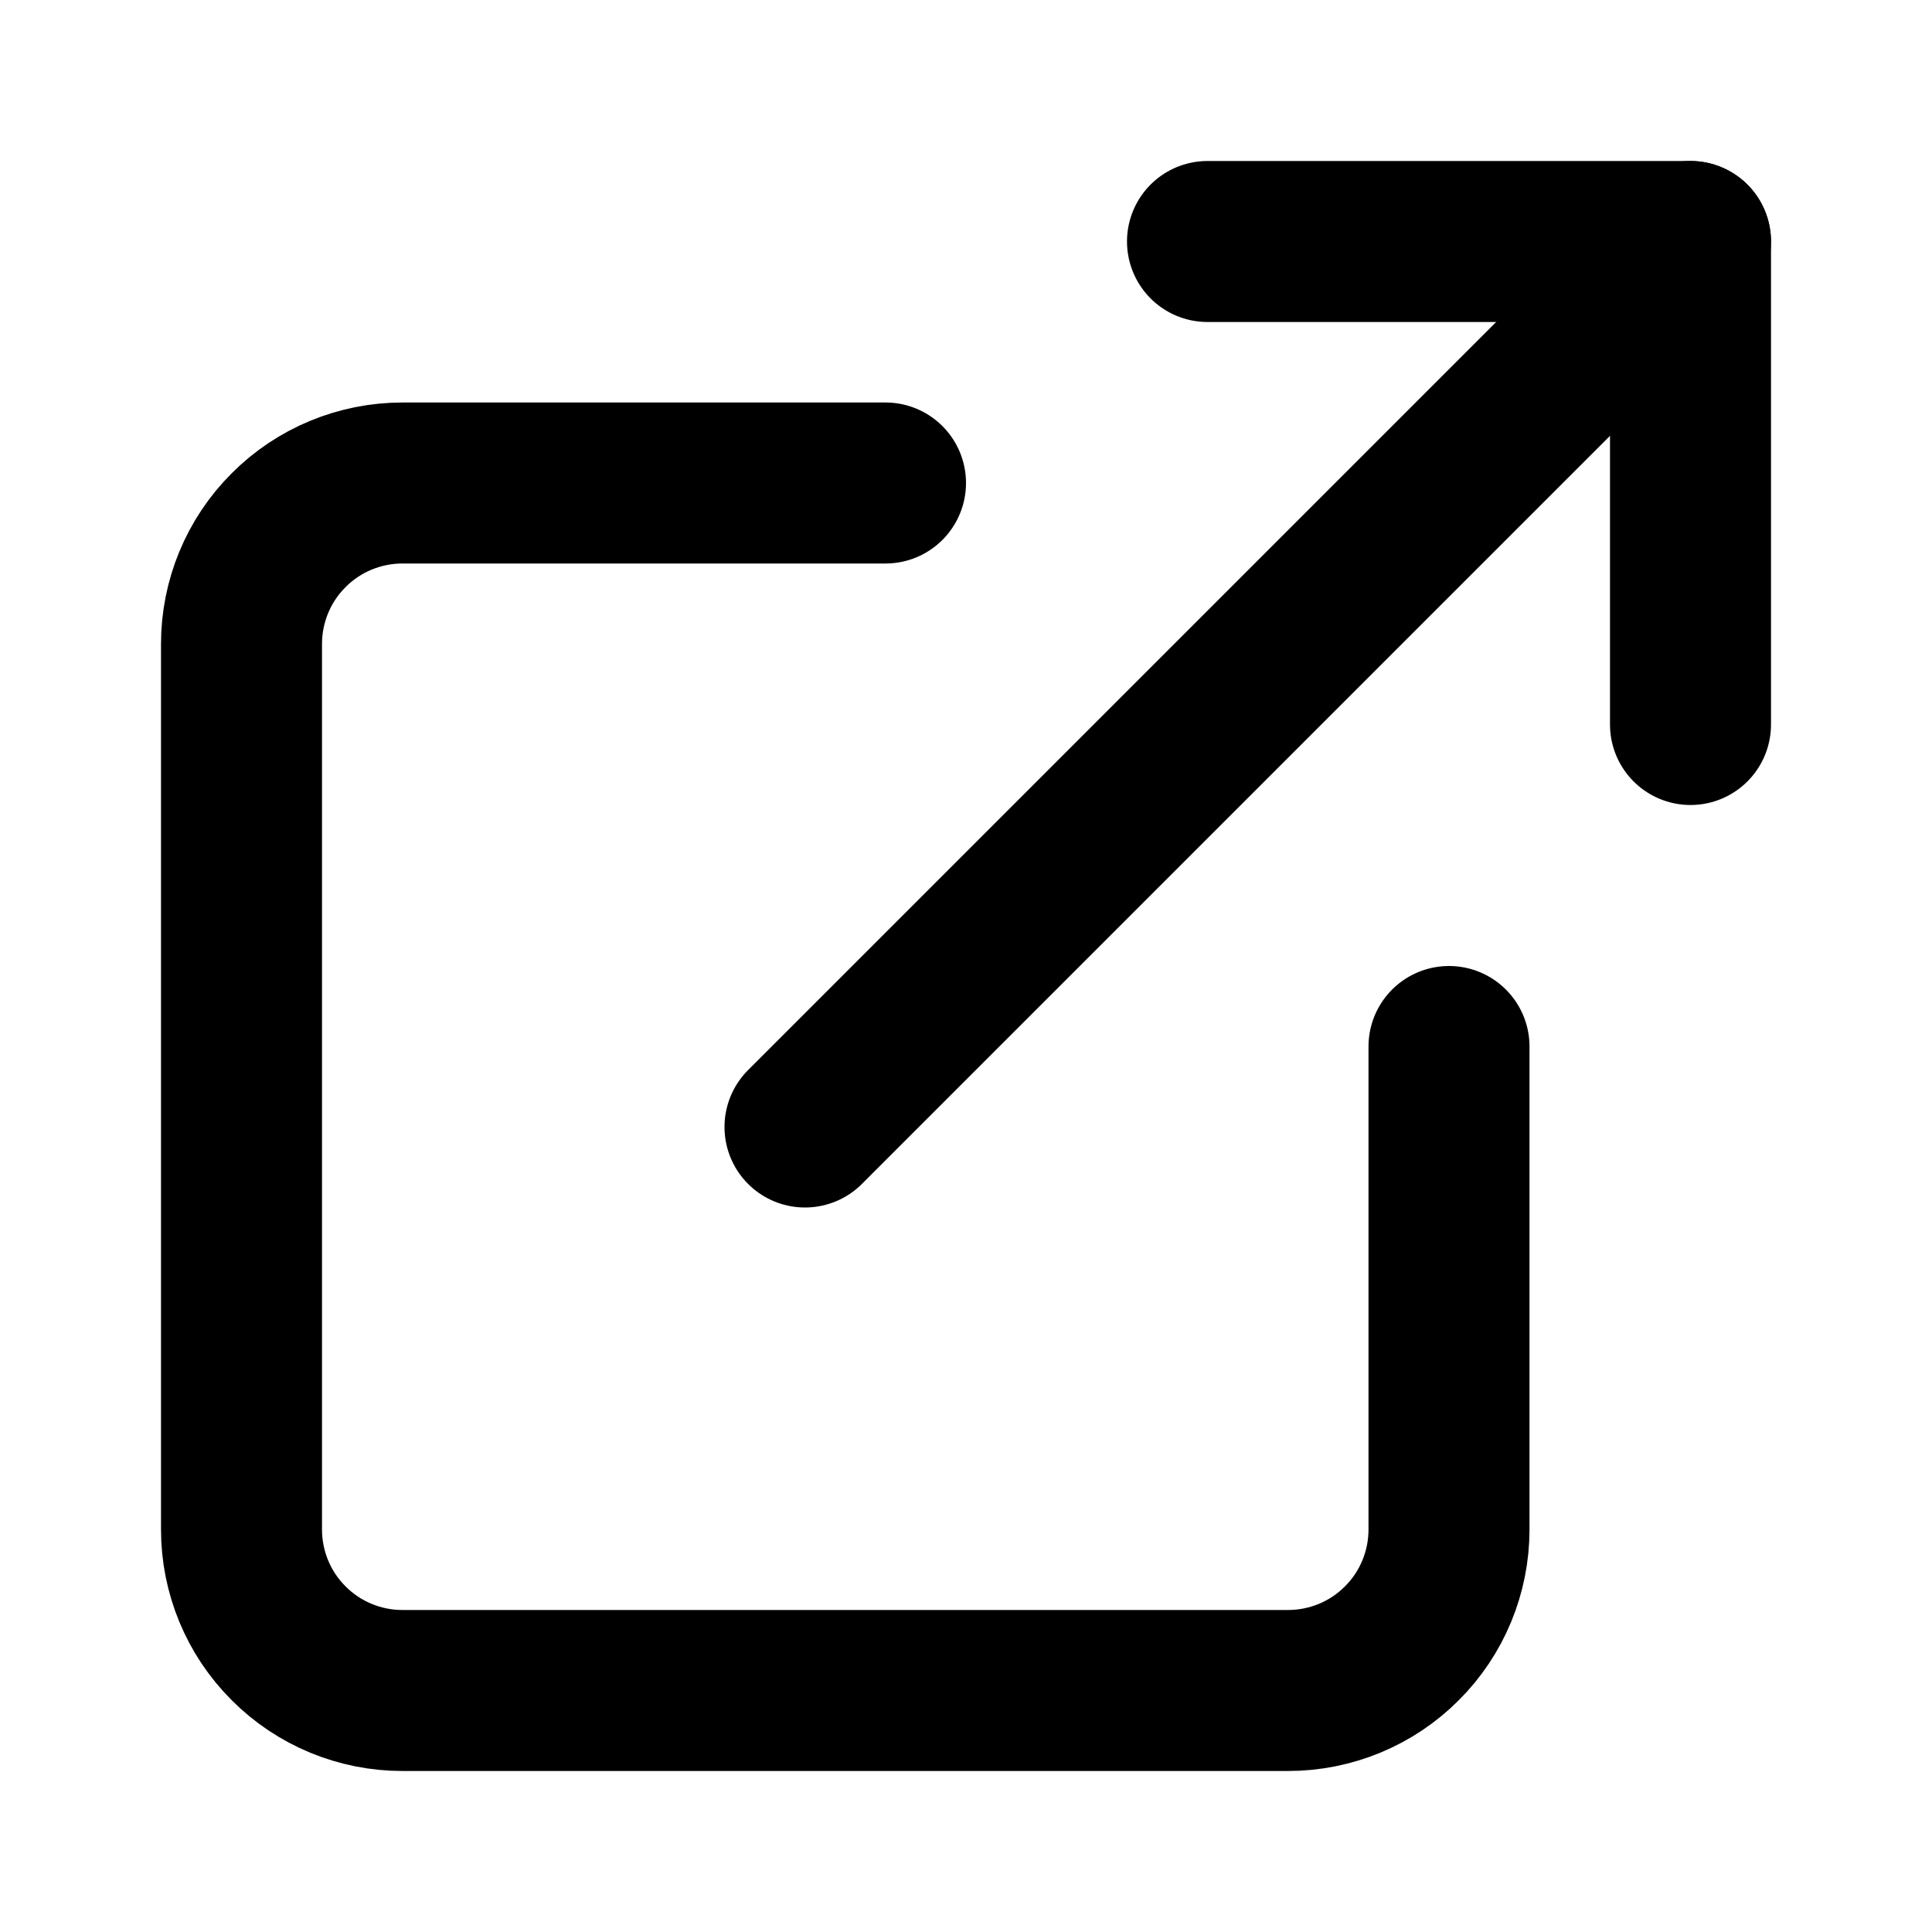
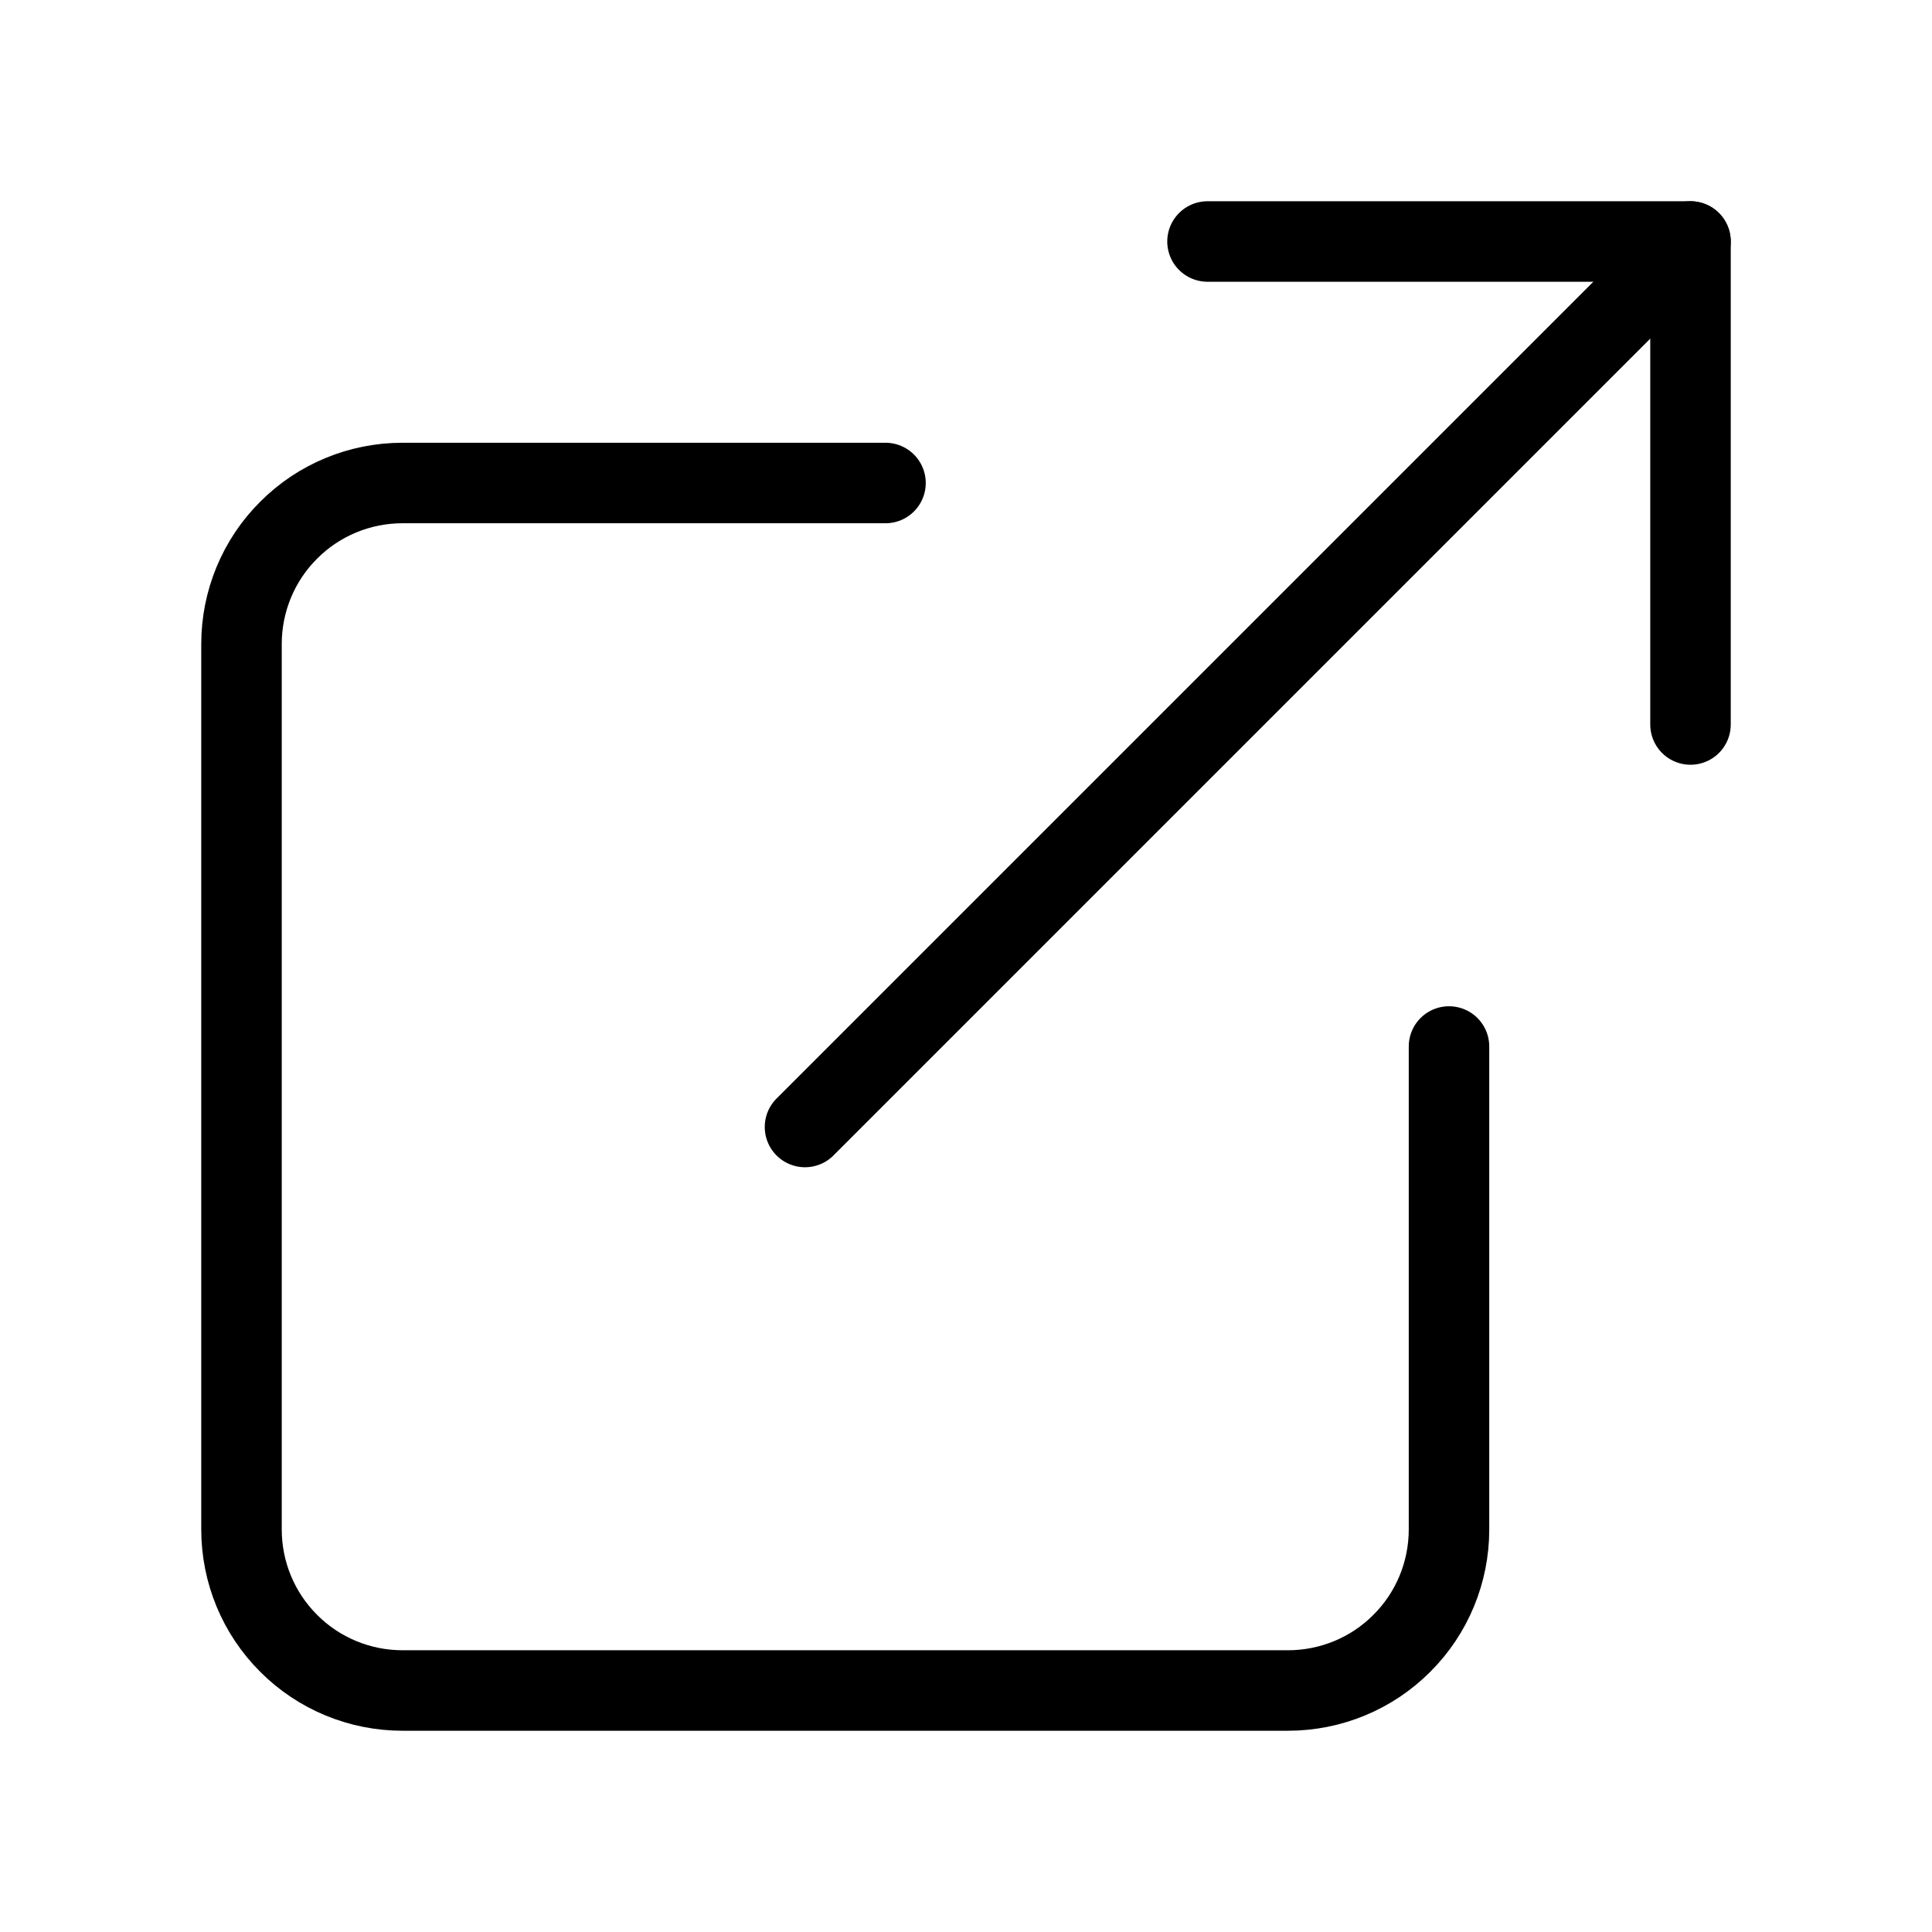
- <svg xmlns="http://www.w3.org/2000/svg" viewBox="0 0 12 12" fill="none">
+ <svg xmlns="http://www.w3.org/2000/svg" viewBox="0 0 12 12" fill="none" stroke-width="0.5">
  <path d="M9 6.5V9.5C9 9.765 8.895 10.02 8.707 10.207C8.52 10.395 8.265 10.5 8 10.5H2.5C2.235 10.5 1.98 10.395 1.793 10.207C1.605 10.02 1.5 9.765 1.5 9.5V4C1.5 3.735 1.605 3.48 1.793 3.293C1.98 3.105 2.235 3 2.5 3H5.5" stroke="currentColor" stroke-linecap="round" stroke-linejoin="round" />
  <path d="M7.5 1.5H10.5V4.5" stroke="currentColor" stroke-linecap="round" stroke-linejoin="round" />
  <path d="M5 7L10.5 1.5" stroke="currentColor" stroke-linecap="round" stroke-linejoin="round" />
</svg>
